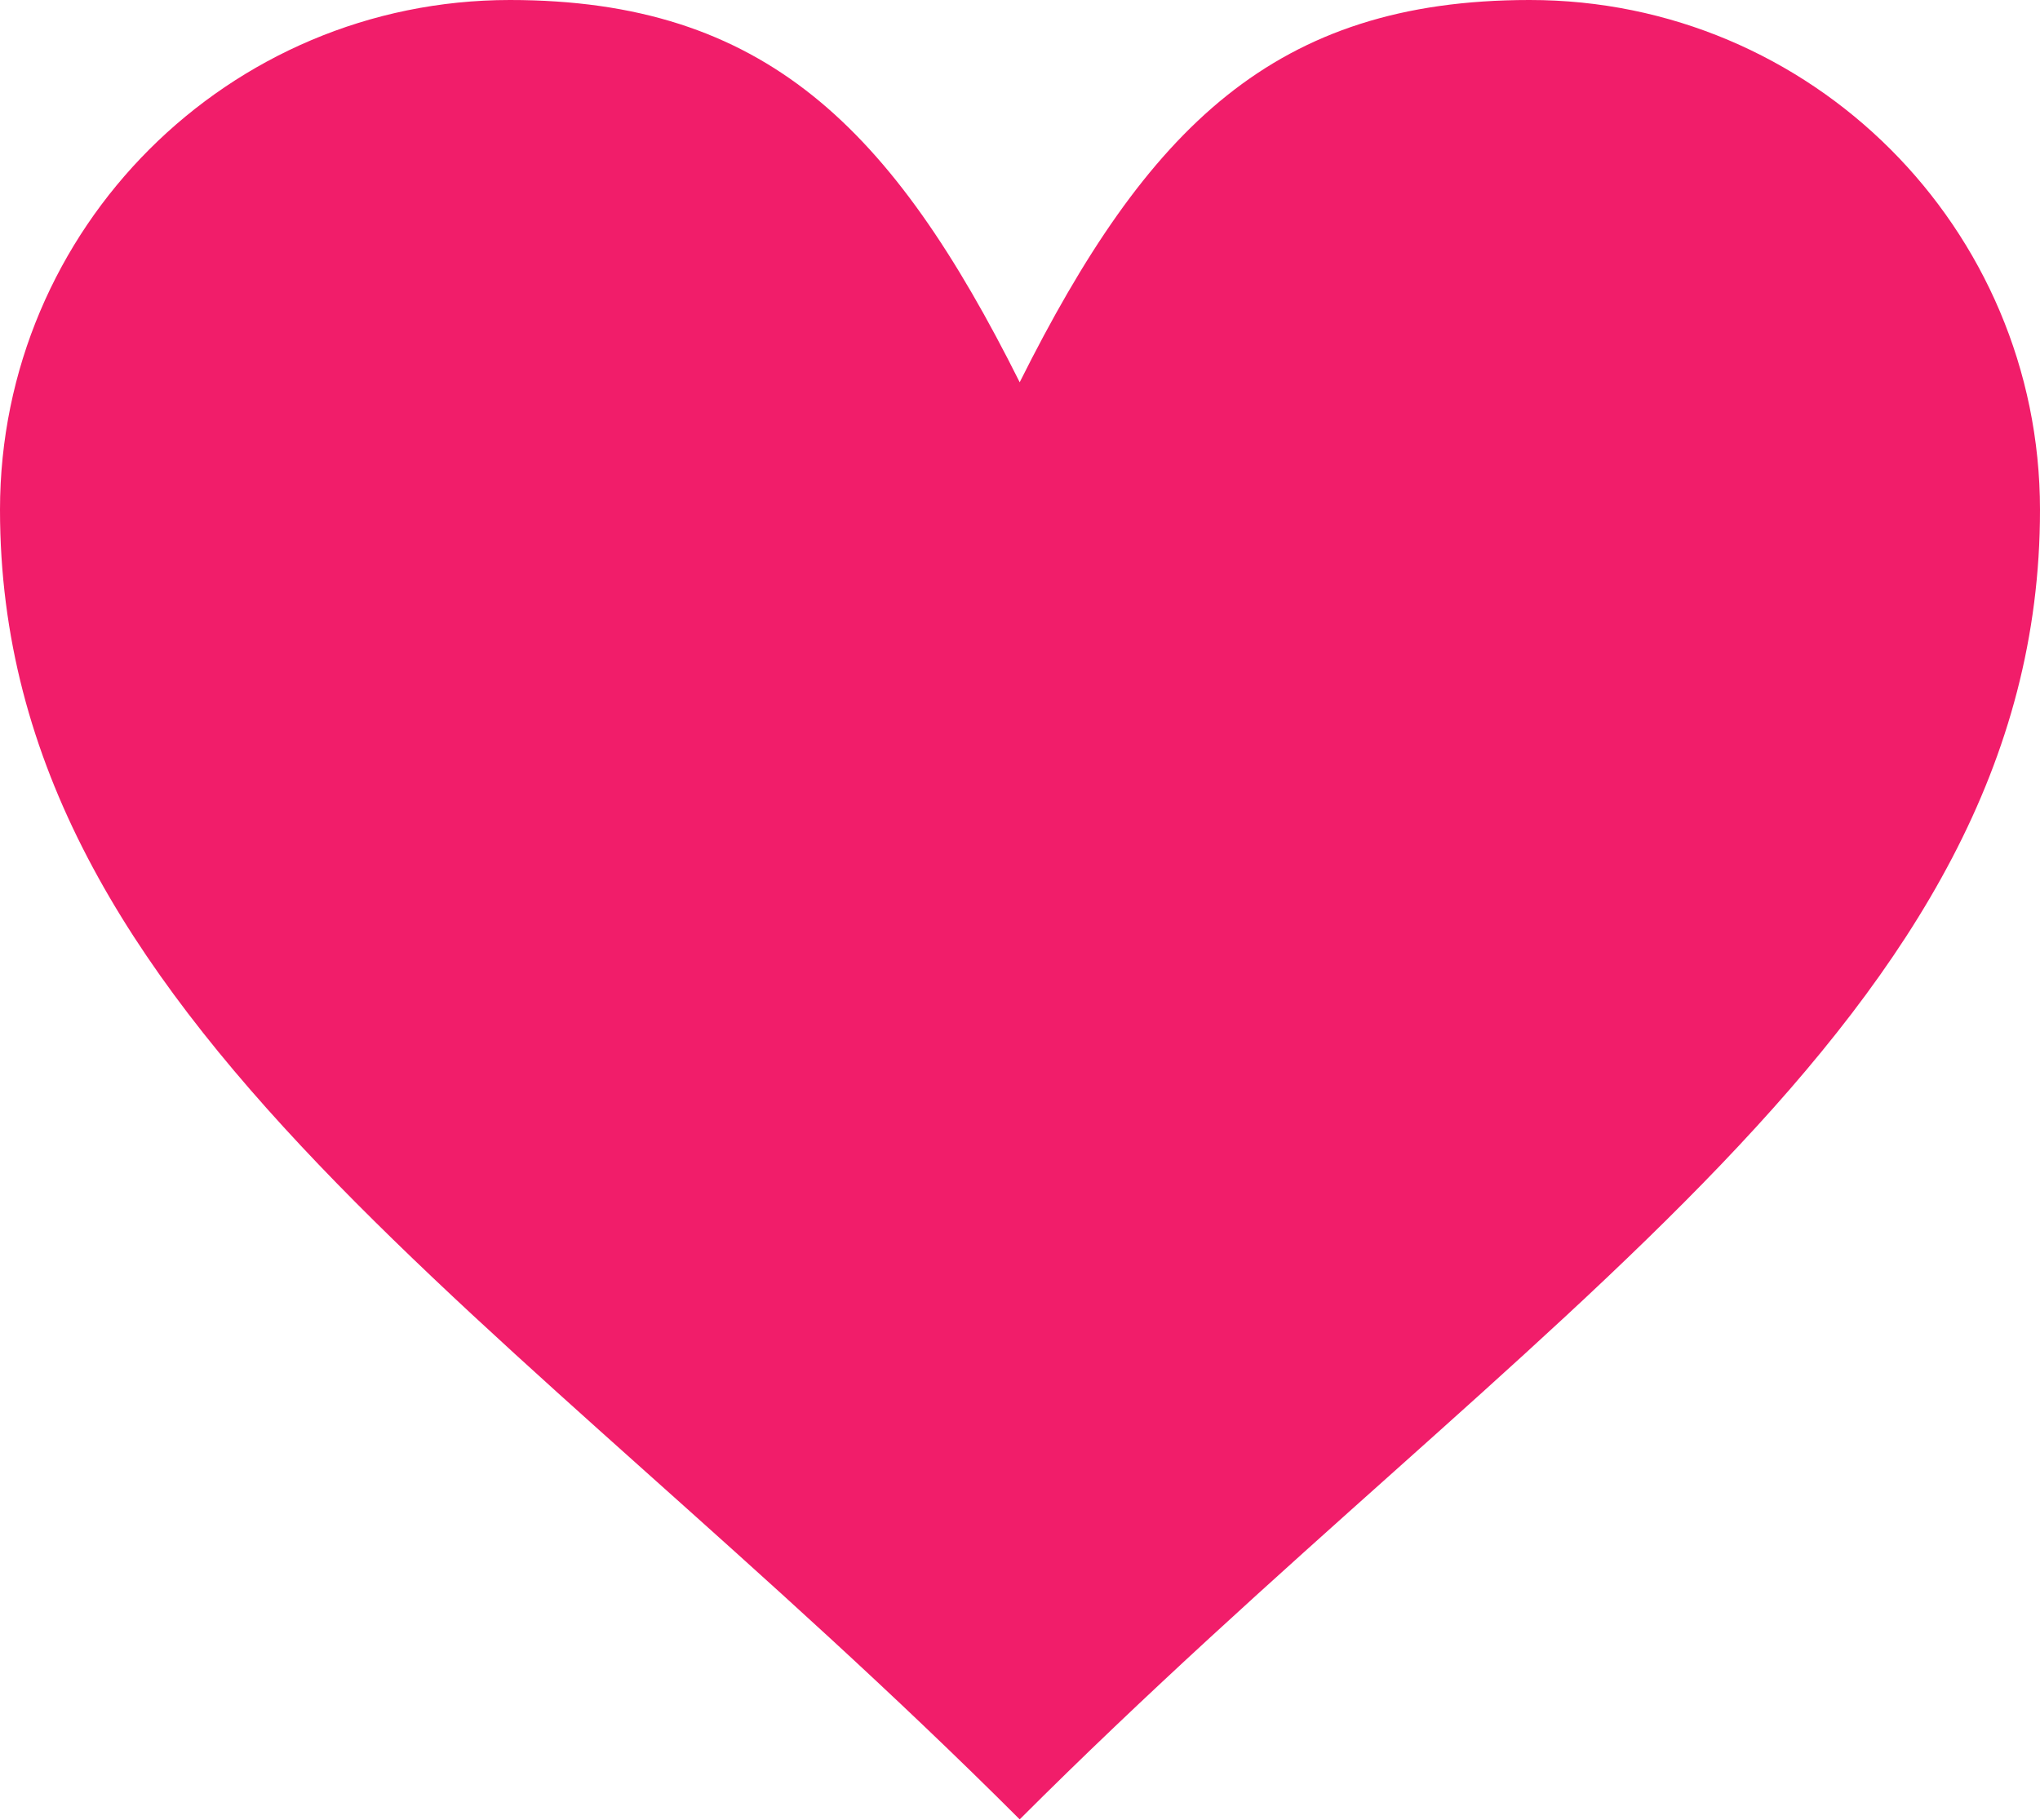
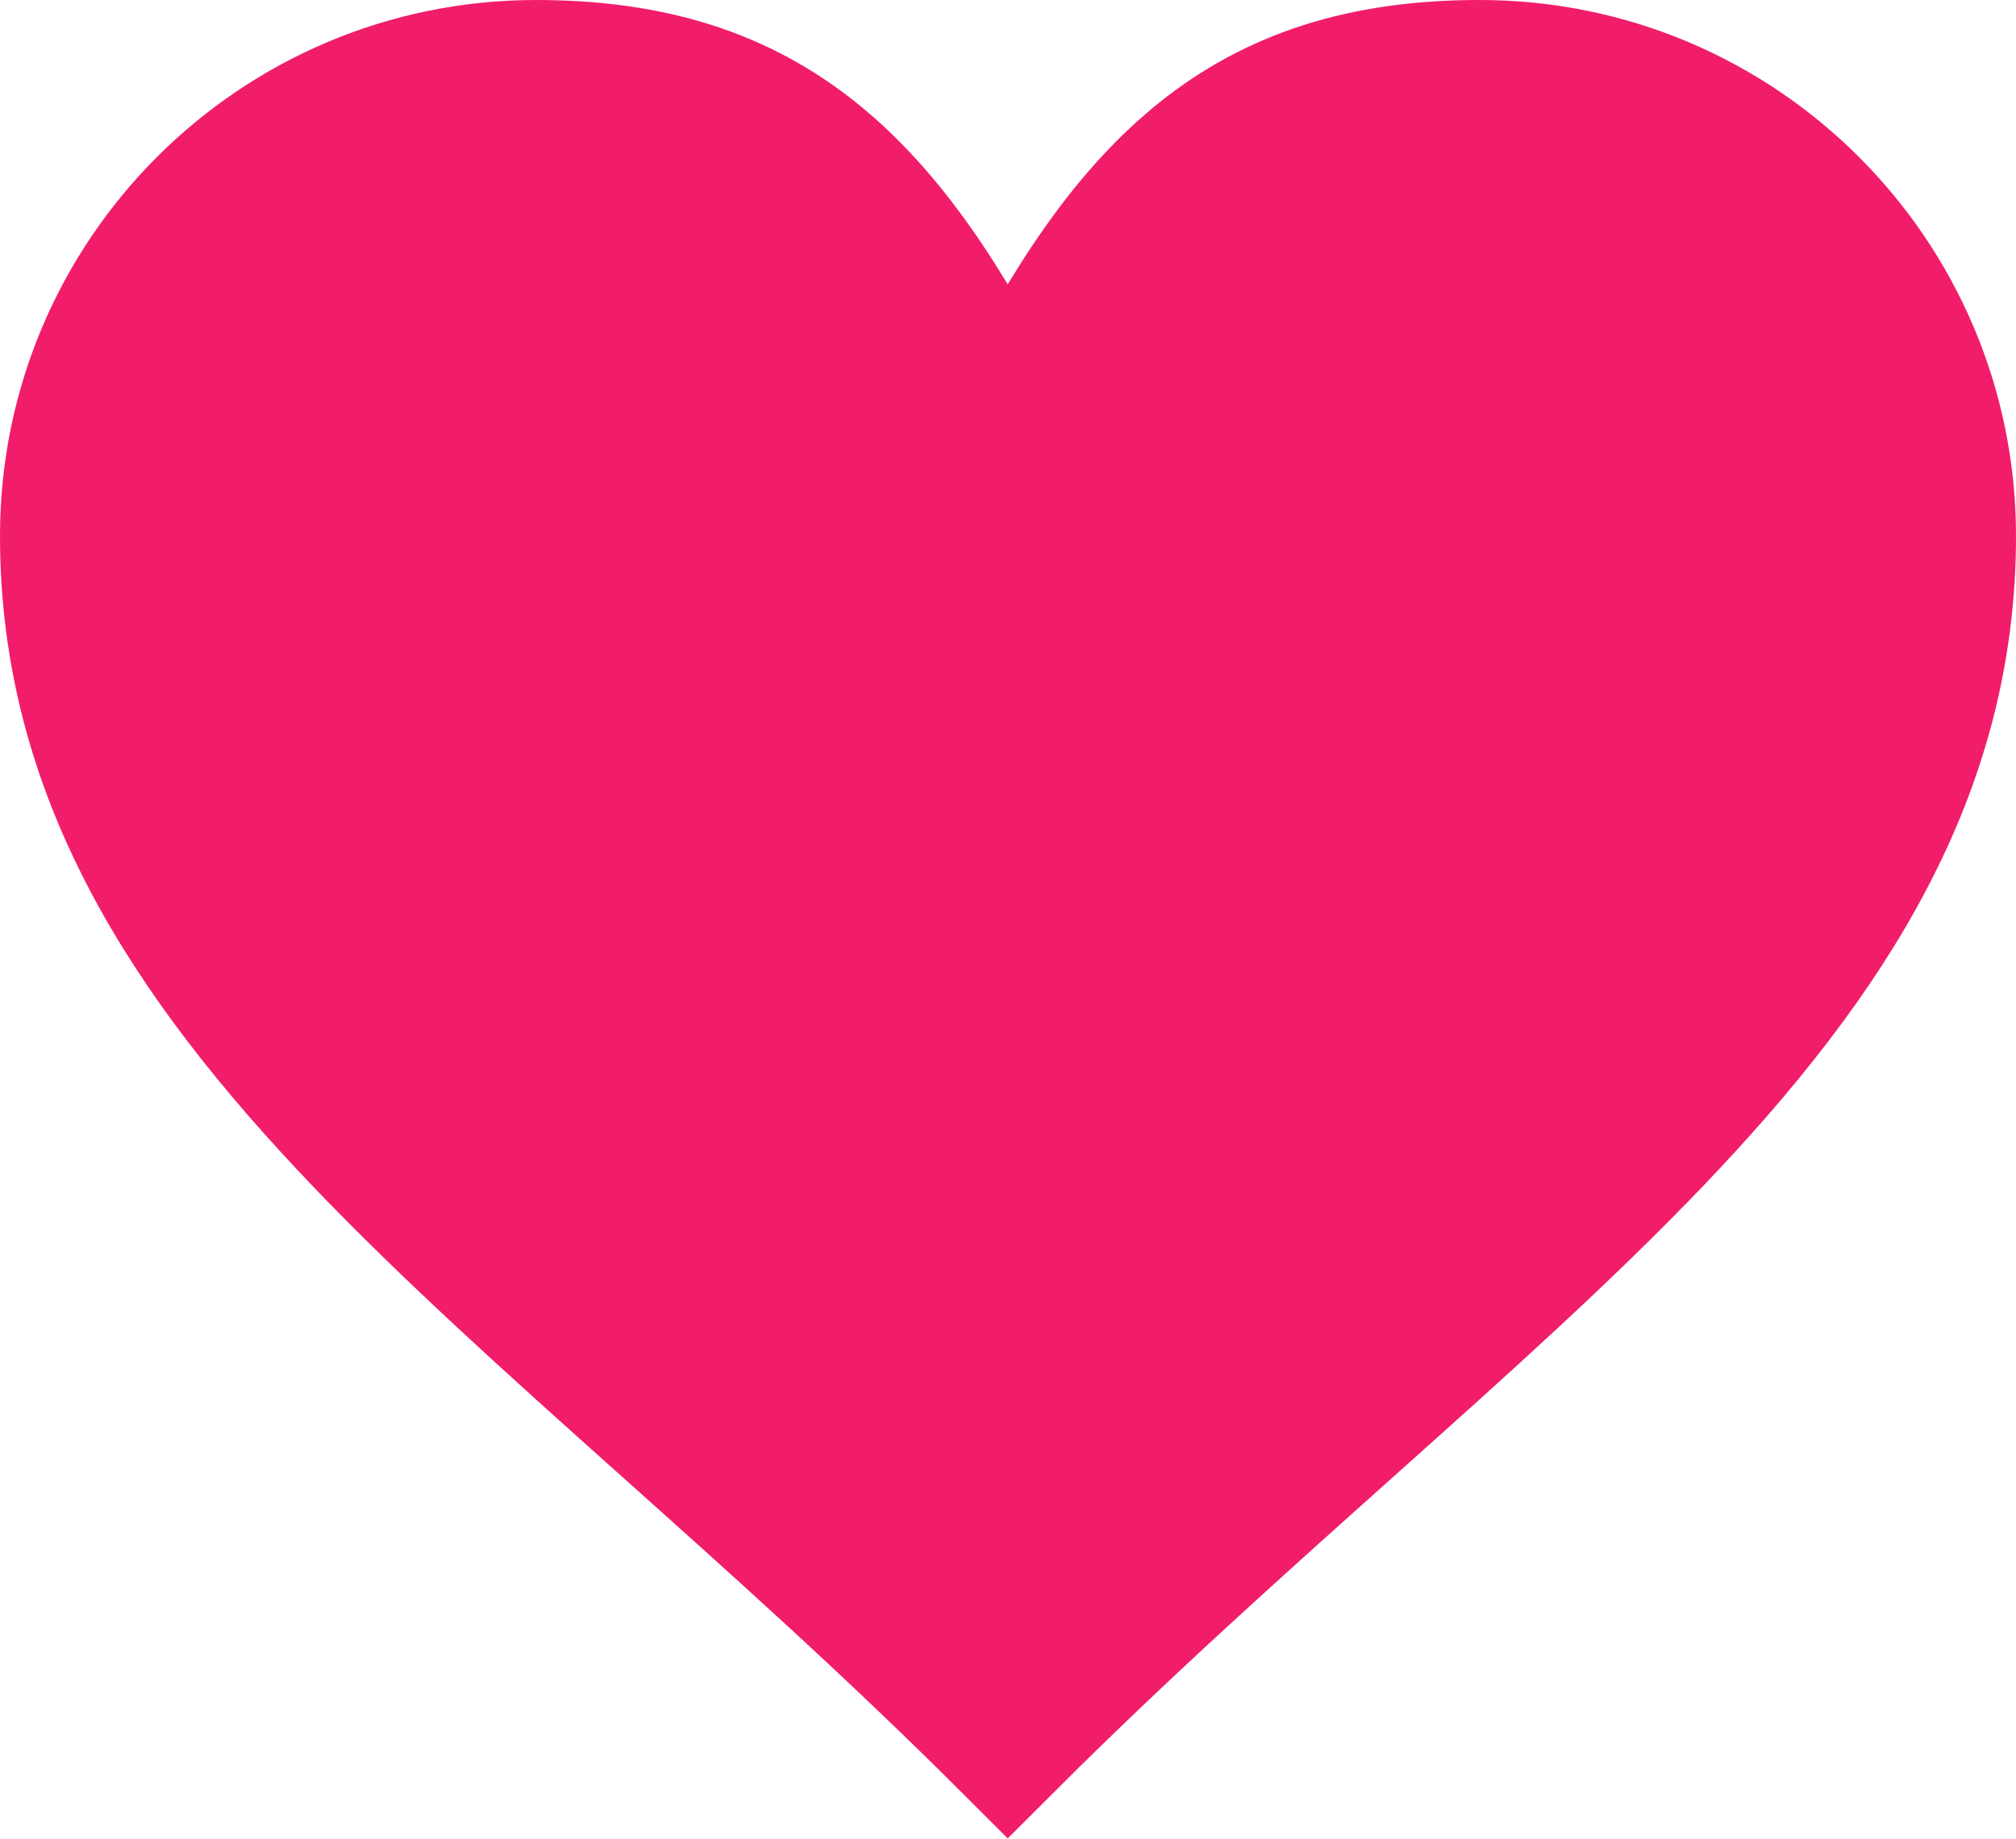
- <svg xmlns="http://www.w3.org/2000/svg" width="44.213" height="39.443" viewBox="0 0 44.213 39.443">
-   <g id="Group_82" data-name="Group 82" transform="translate(-311.235 -38.073)">
+ <svg xmlns="http://www.w3.org/2000/svg" width="47.213" height="43.064" viewBox="0 0 47.213 43.064">
+   <g id="Group_82" data-name="Group 82" transform="translate(-309.735 -36.573)">
    <g id="_x31_66_x2C__Heart_x2C__Love_x2C__Like_x2C__Twitter" transform="translate(311.235 38.073)">
      <g id="Group_15" data-name="Group 15" transform="translate(0)">
-         <path id="Path_1" data-name="Path 1" d="M70.15,59.628a11.056,11.056,0,0,1,11.063,11.05c0,11.05-11.063,17.342-22.113,28.392C48.05,88.02,37,81.728,37,70.678a11.053,11.053,0,0,1,11.05-11.05c5.525,0,8.287,2.763,11.05,8.287C61.862,62.391,64.625,59.628,70.15,59.628Z" transform="translate(-37 -59.628)" fill="#f11d6a" />
+         <path id="Path_1" data-name="Path 1" d="M70.15,59.628a11.056,11.056,0,0,1,11.063,11.05c0,11.05-11.063,17.342-22.113,28.392C48.05,88.02,37,81.728,37,70.678a11.053,11.053,0,0,1,11.05-11.05c5.525,0,8.287,2.763,11.05,8.287C61.862,62.391,64.625,59.628,70.15,59.628Z" transform="translate(-37 -59.628)" fill="#f11d6a" stroke="#f11d6a" stroke-width="3" />
      </g>
    </g>
  </g>
</svg>
